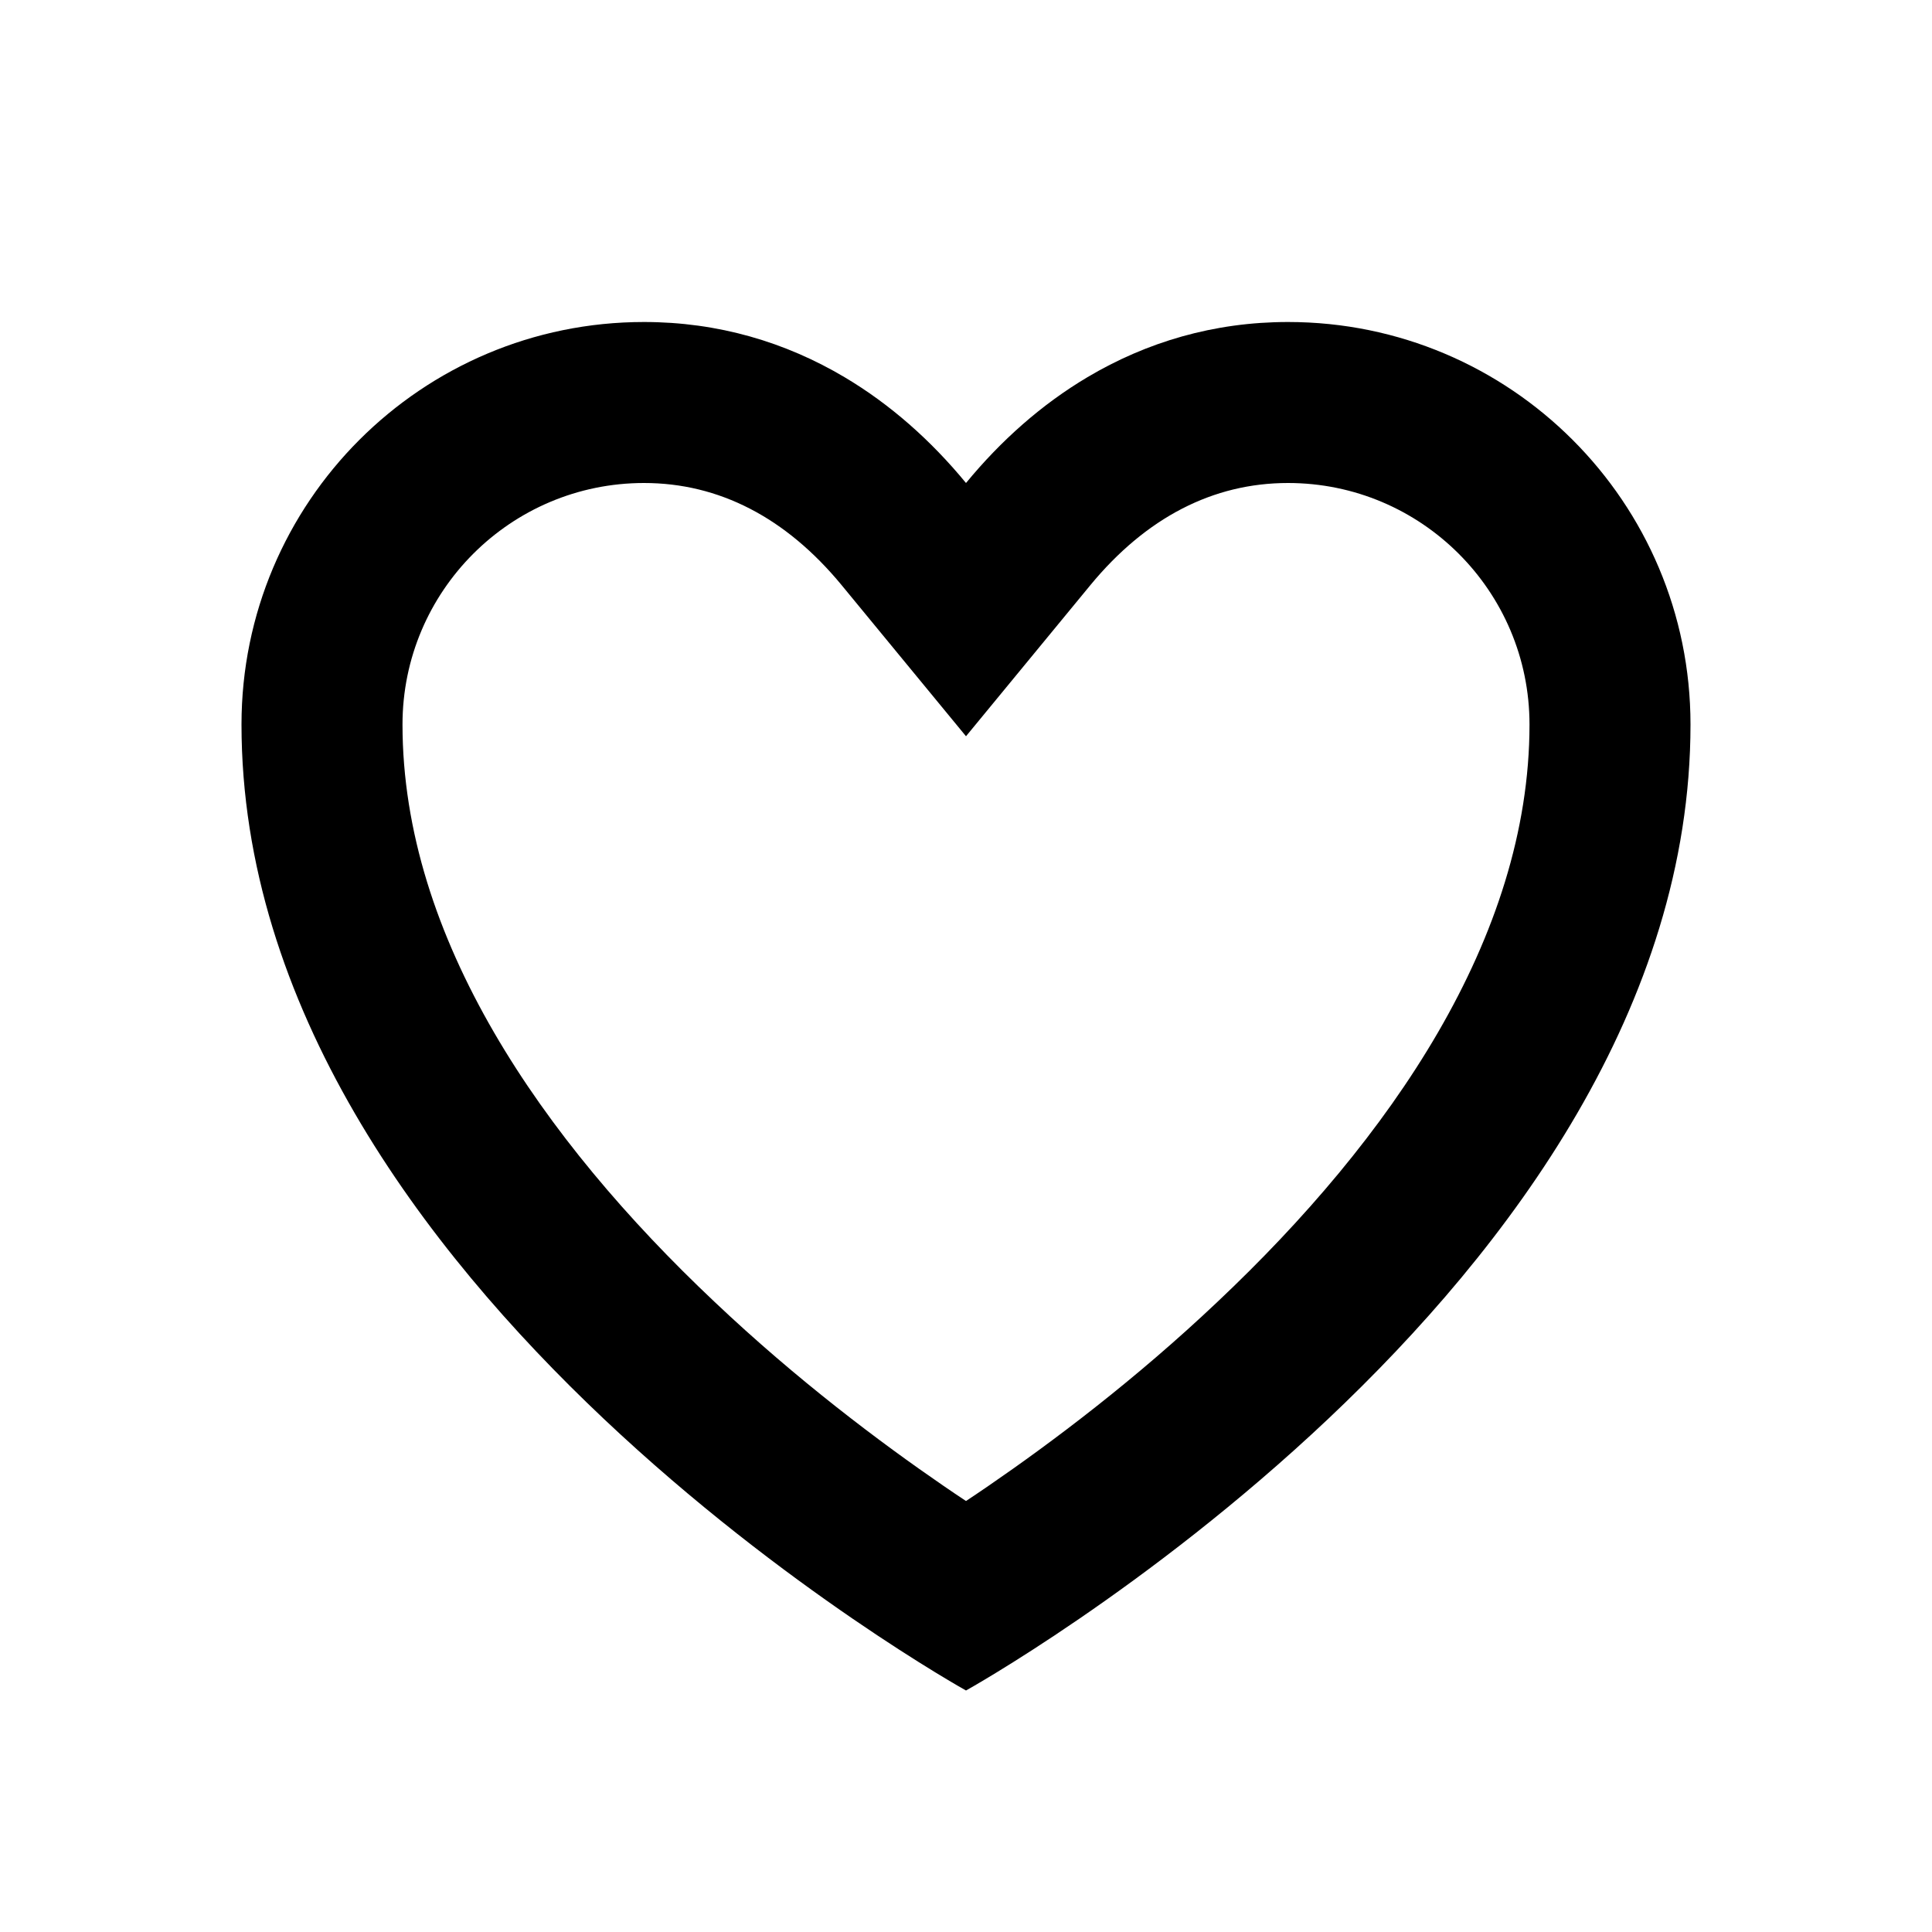
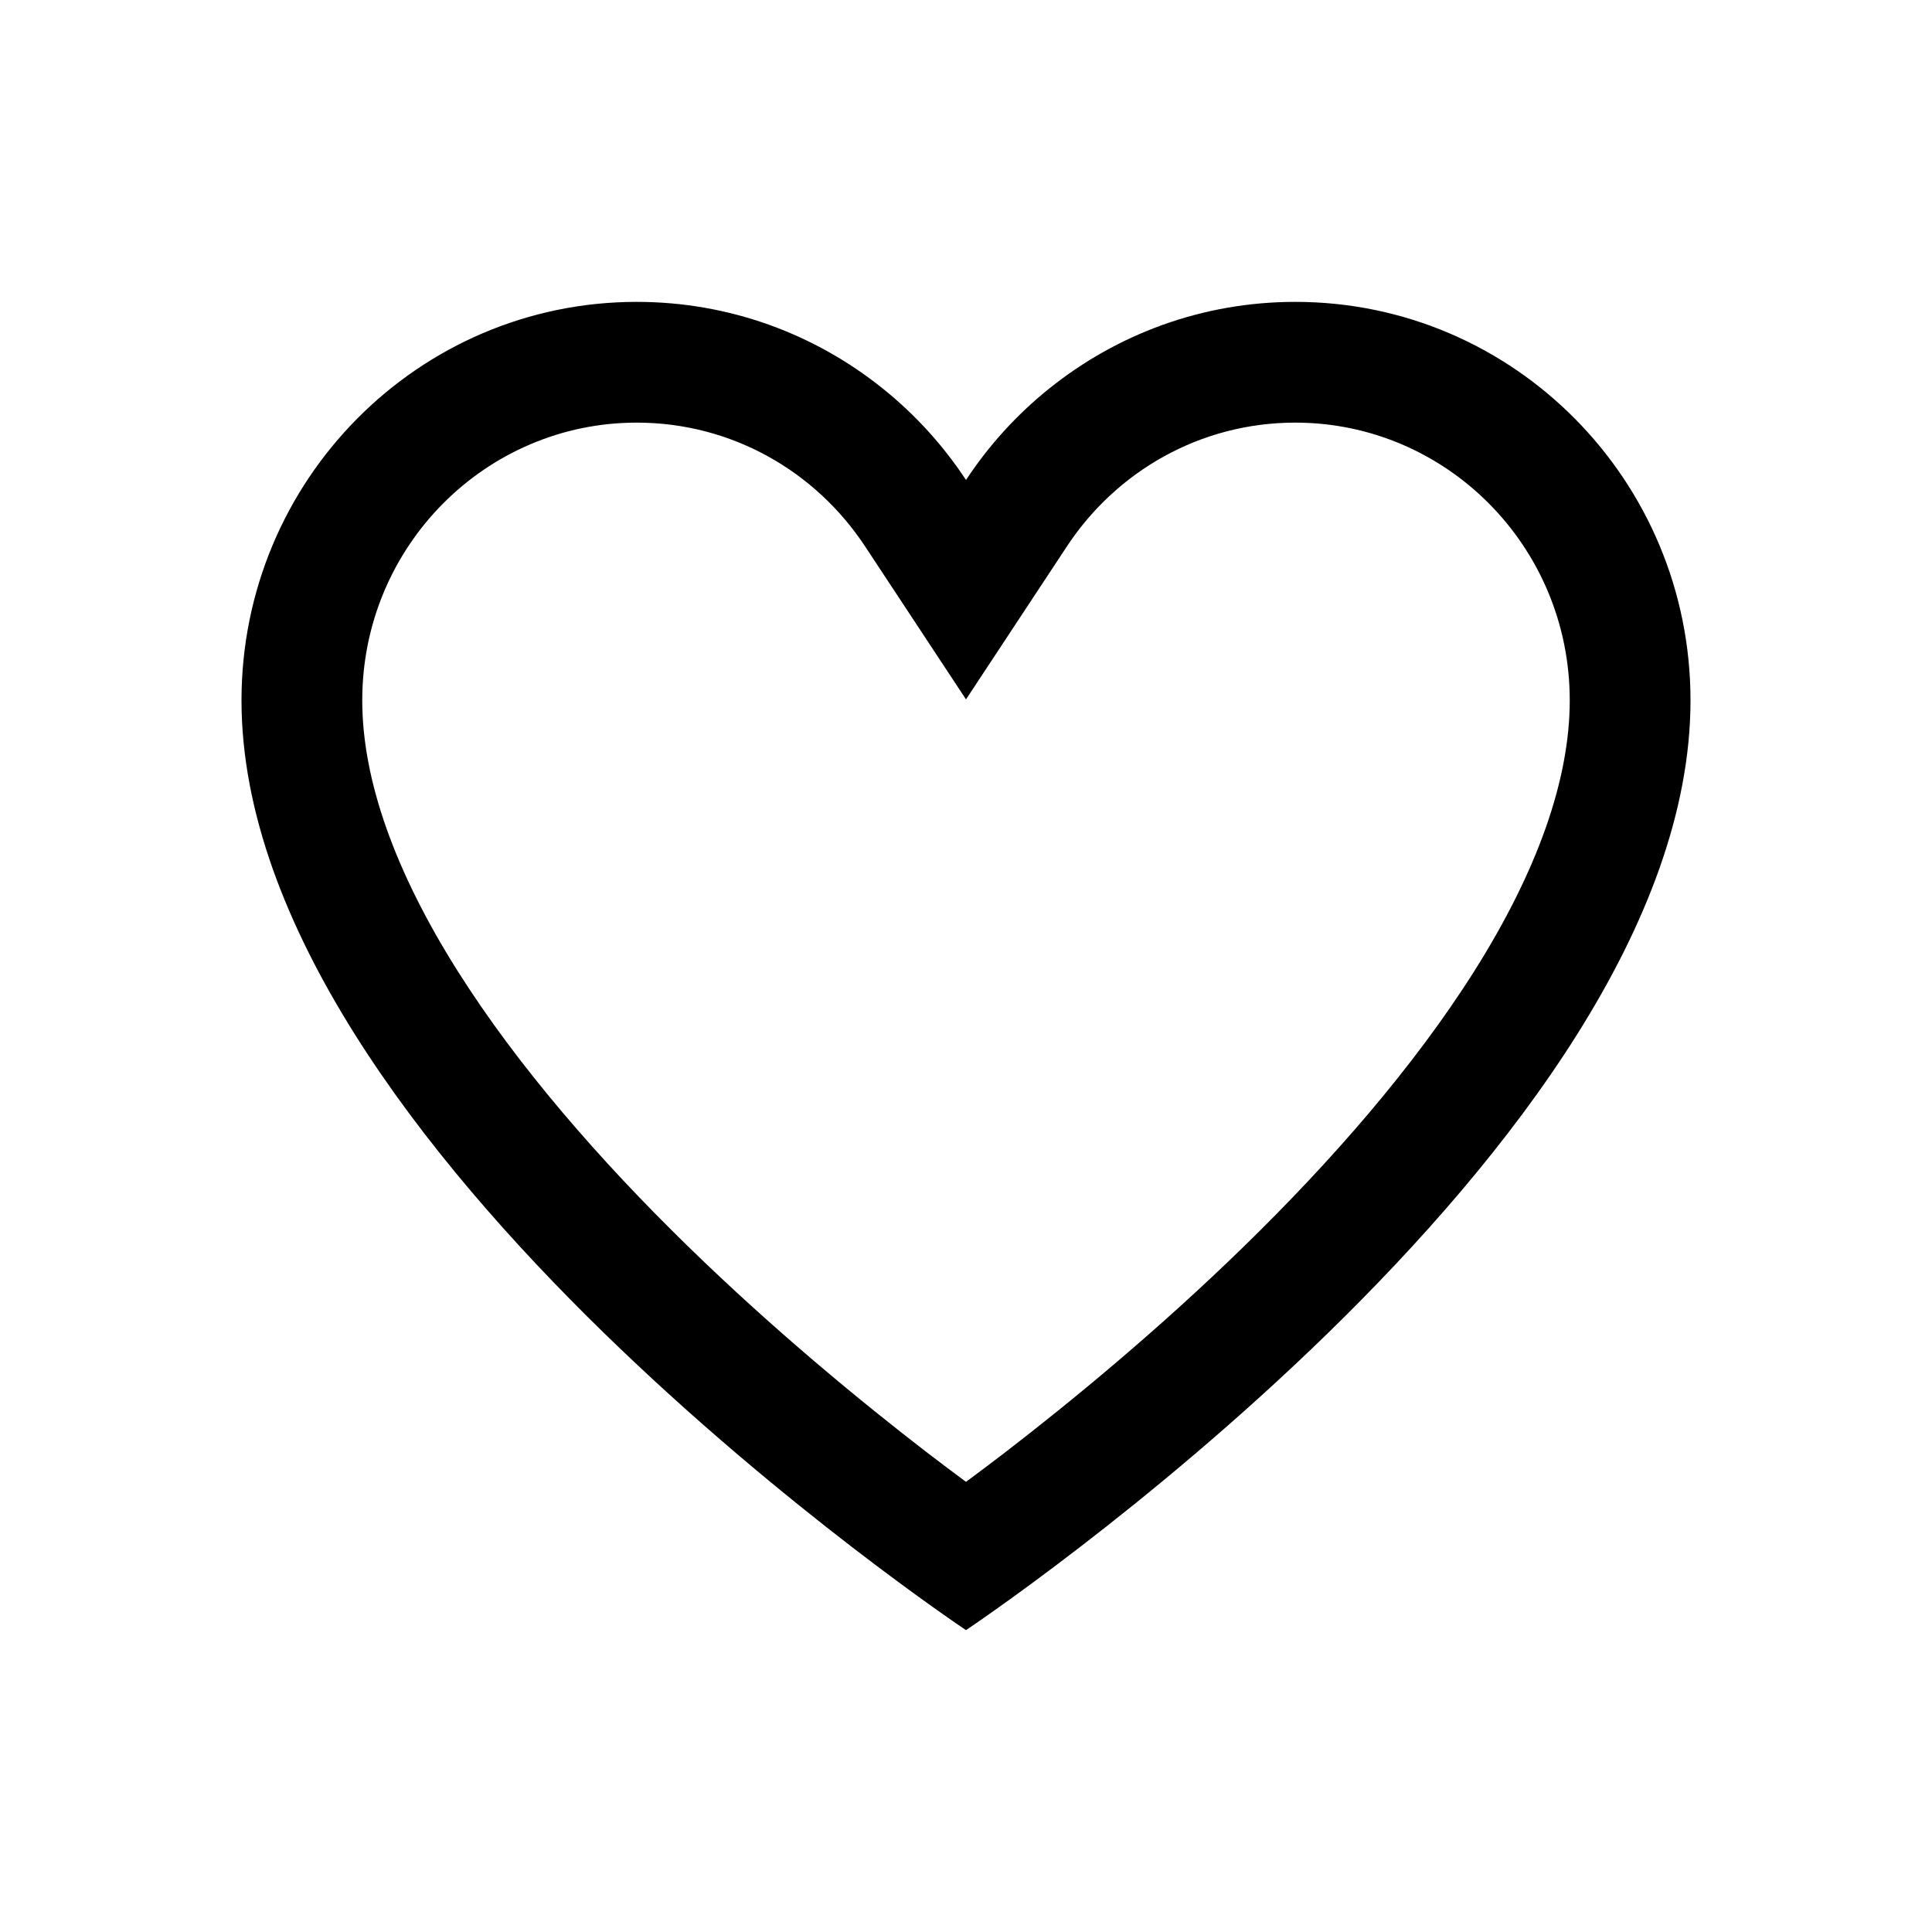
- <svg xmlns="http://www.w3.org/2000/svg" width="12" height="12" viewBox="0 0 12 12" fill="black">
-   <path fill-rule="evenodd" clip-rule="evenodd" d="M6 4.573L5.228 3.635C4.881 3.214 4.465 3 4 3C3.172 3 2.5 3.672 2.5 4.5C2.5 5.826 3.369 7.077 4.437 8.085C4.951 8.572 5.47 8.961 5.862 9.23C5.91 9.263 5.956 9.294 6 9.323C6.044 9.294 6.09 9.263 6.138 9.23C6.53 8.961 7.049 8.572 7.563 8.085C8.631 7.077 9.5 5.826 9.5 4.5C9.5 3.672 8.828 3 8 3C7.535 3 7.119 3.214 6.772 3.635L6 4.573ZM6 10.5C6 10.5 1.5 8 1.5 4.5C1.5 3.119 2.619 2 4 2C4.461 2 4.879 2.125 5.246 2.343C5.529 2.511 5.782 2.735 6 3C6.218 2.735 6.471 2.511 6.754 2.343C7.121 2.125 7.539 2 8 2C9.381 2 10.5 3.119 10.5 4.5C10.5 8 6 10.5 6 10.5Z" />
+ <svg xmlns="http://www.w3.org/2000/svg" width="16" height="16" viewBox="0 0 16 16" fill="black">
+   <path fill-rule="evenodd" clip-rule="evenodd" d="M8 5.792L7.165 4.526C6.755 3.903 6.059 3.5 5.273 3.5C4.025 3.5 3 4.522 3 5.8C3 6.463 3.273 7.219 3.784 8.032C4.29 8.836 4.98 9.622 5.698 10.322C6.412 11.018 7.131 11.608 7.672 12.025C7.791 12.116 7.901 12.199 8 12.272C8.099 12.199 8.209 12.116 8.328 12.025C8.869 11.608 9.588 11.018 10.302 10.322C11.02 9.622 11.71 8.836 12.216 8.032C12.727 7.219 13 6.463 13 5.8C13 4.522 11.975 3.5 10.727 3.5C9.941 3.5 9.245 3.903 8.835 4.526L8 5.792ZM8 13.5C8 13.5 2 9.5 2 5.8C2 3.977 3.465 2.5 5.273 2.5C6.043 2.5 6.751 2.768 7.311 3.218C7.578 3.432 7.811 3.688 8 3.975C8.189 3.688 8.422 3.432 8.689 3.218C9.249 2.768 9.957 2.5 10.727 2.5C12.535 2.5 14 3.977 14 5.8C14 9.5 8 13.5 8 13.5Z" />
</svg>
